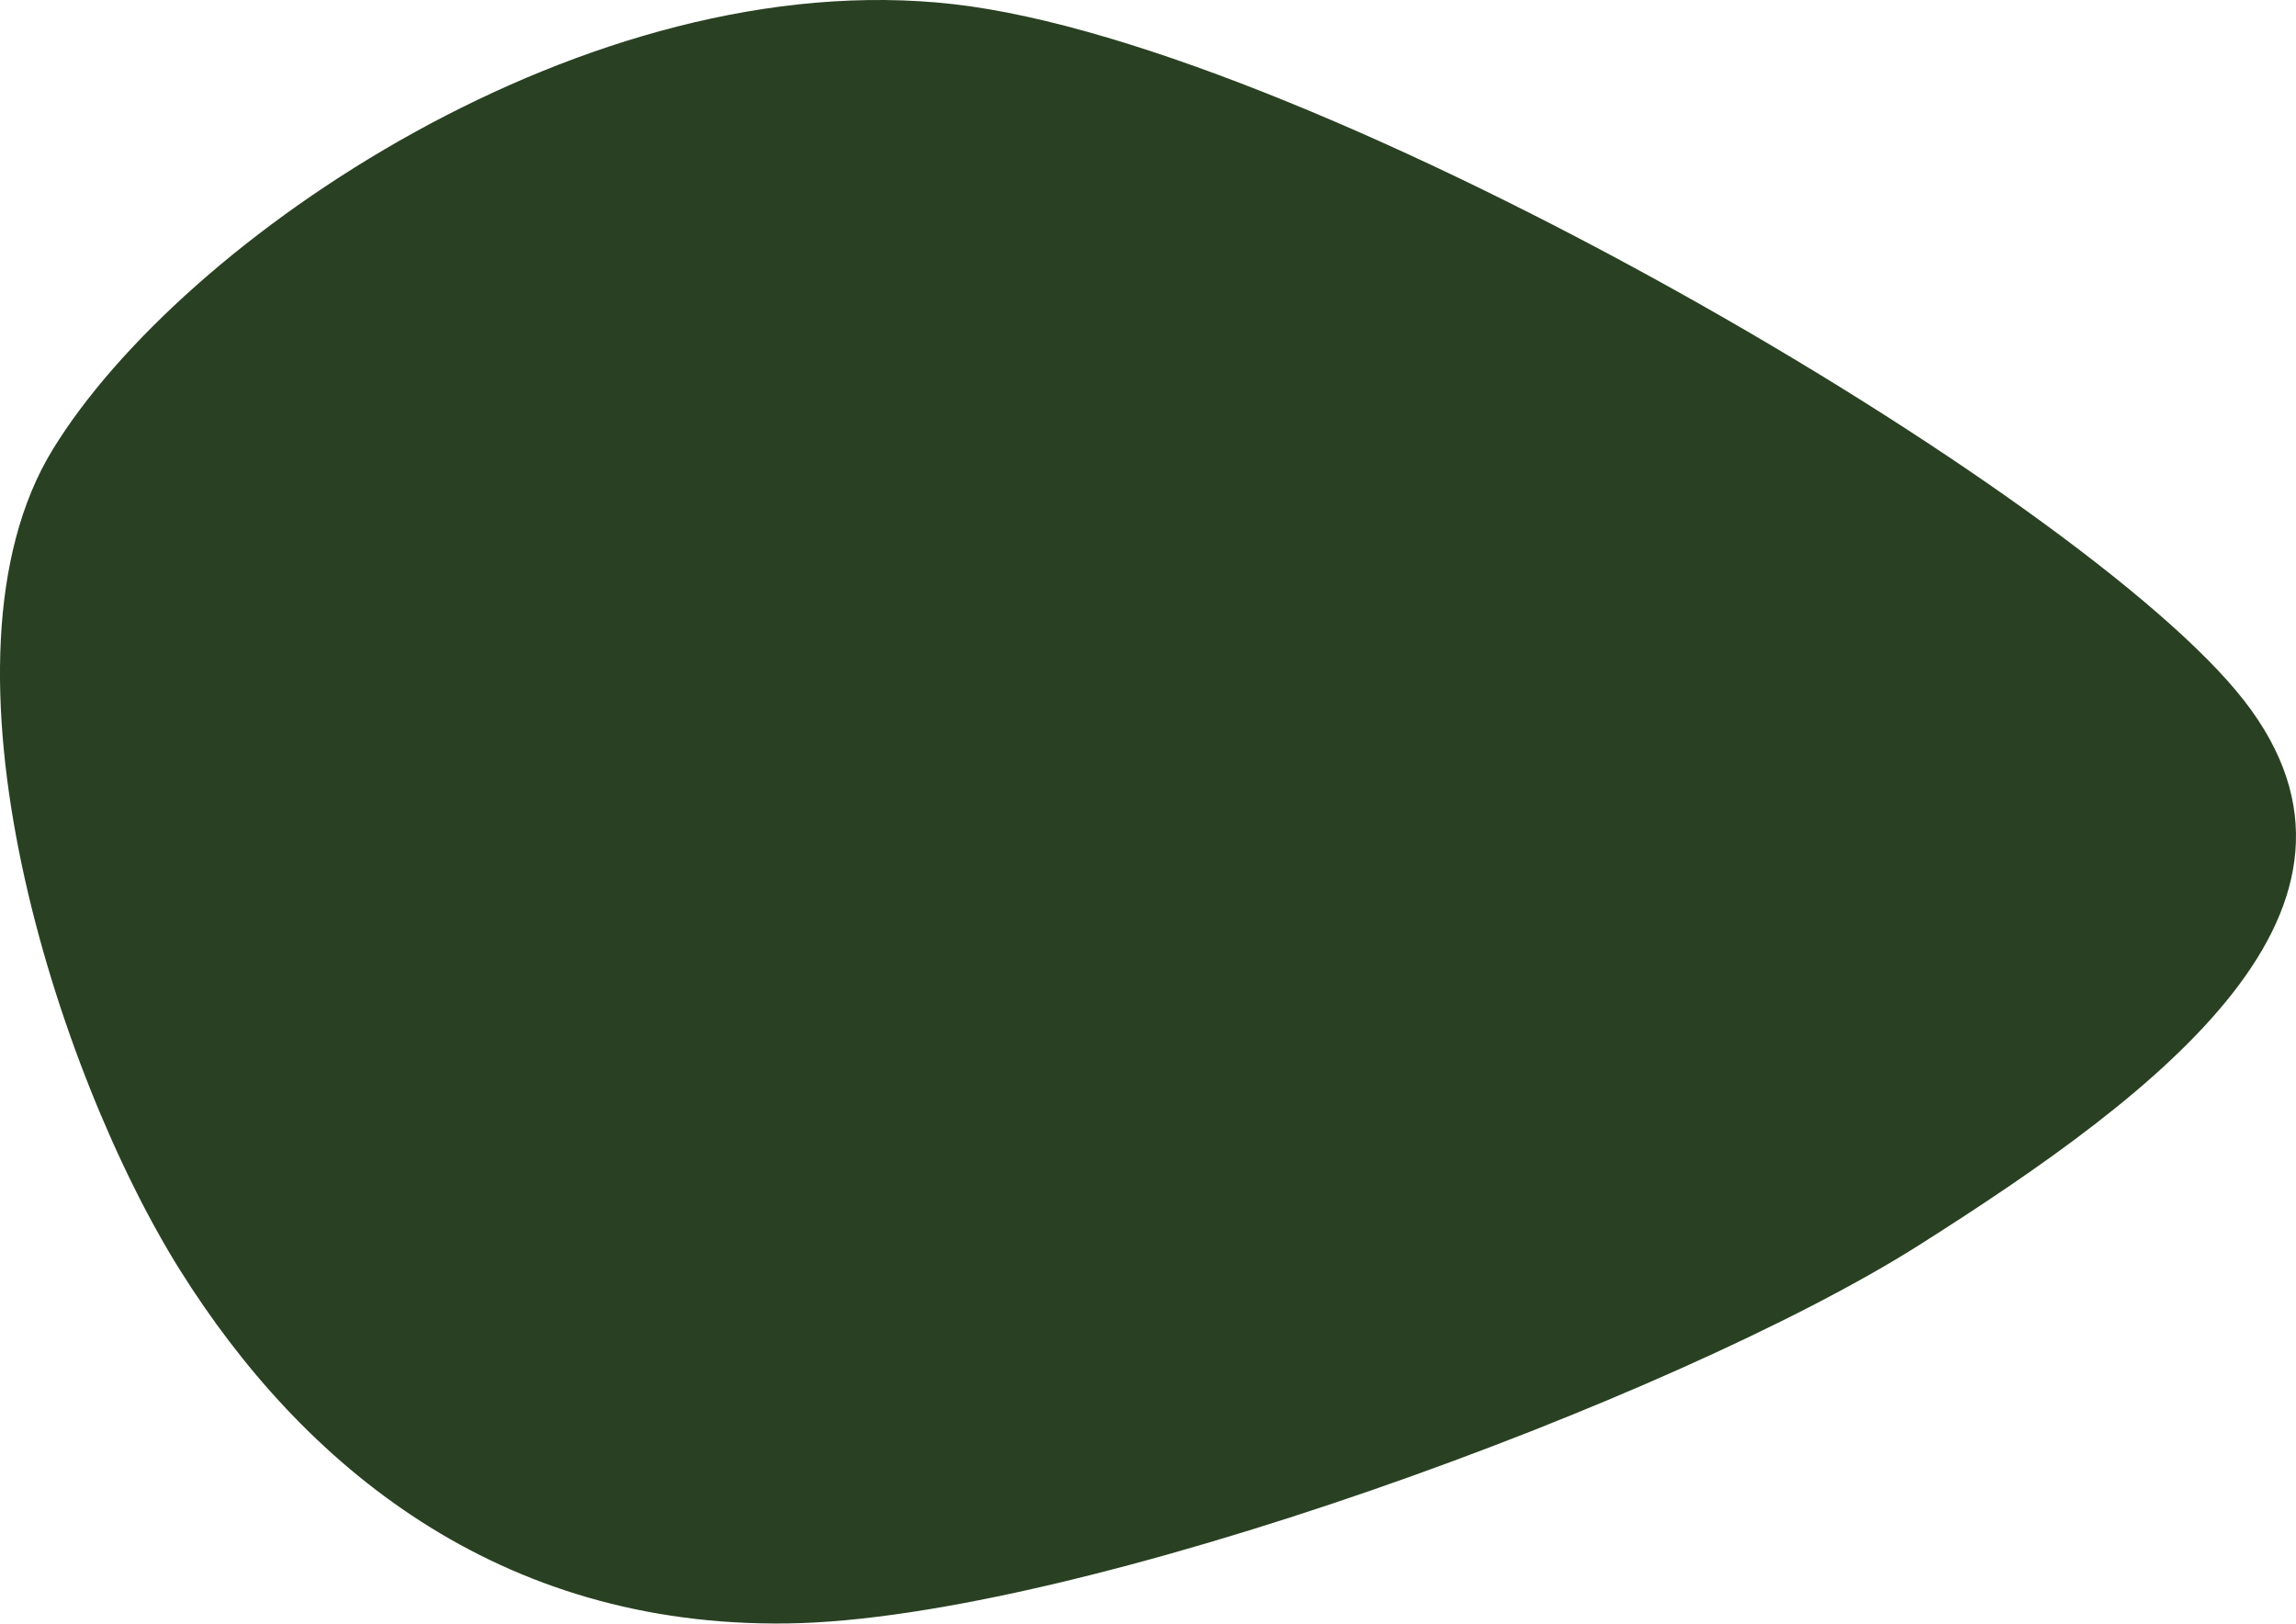
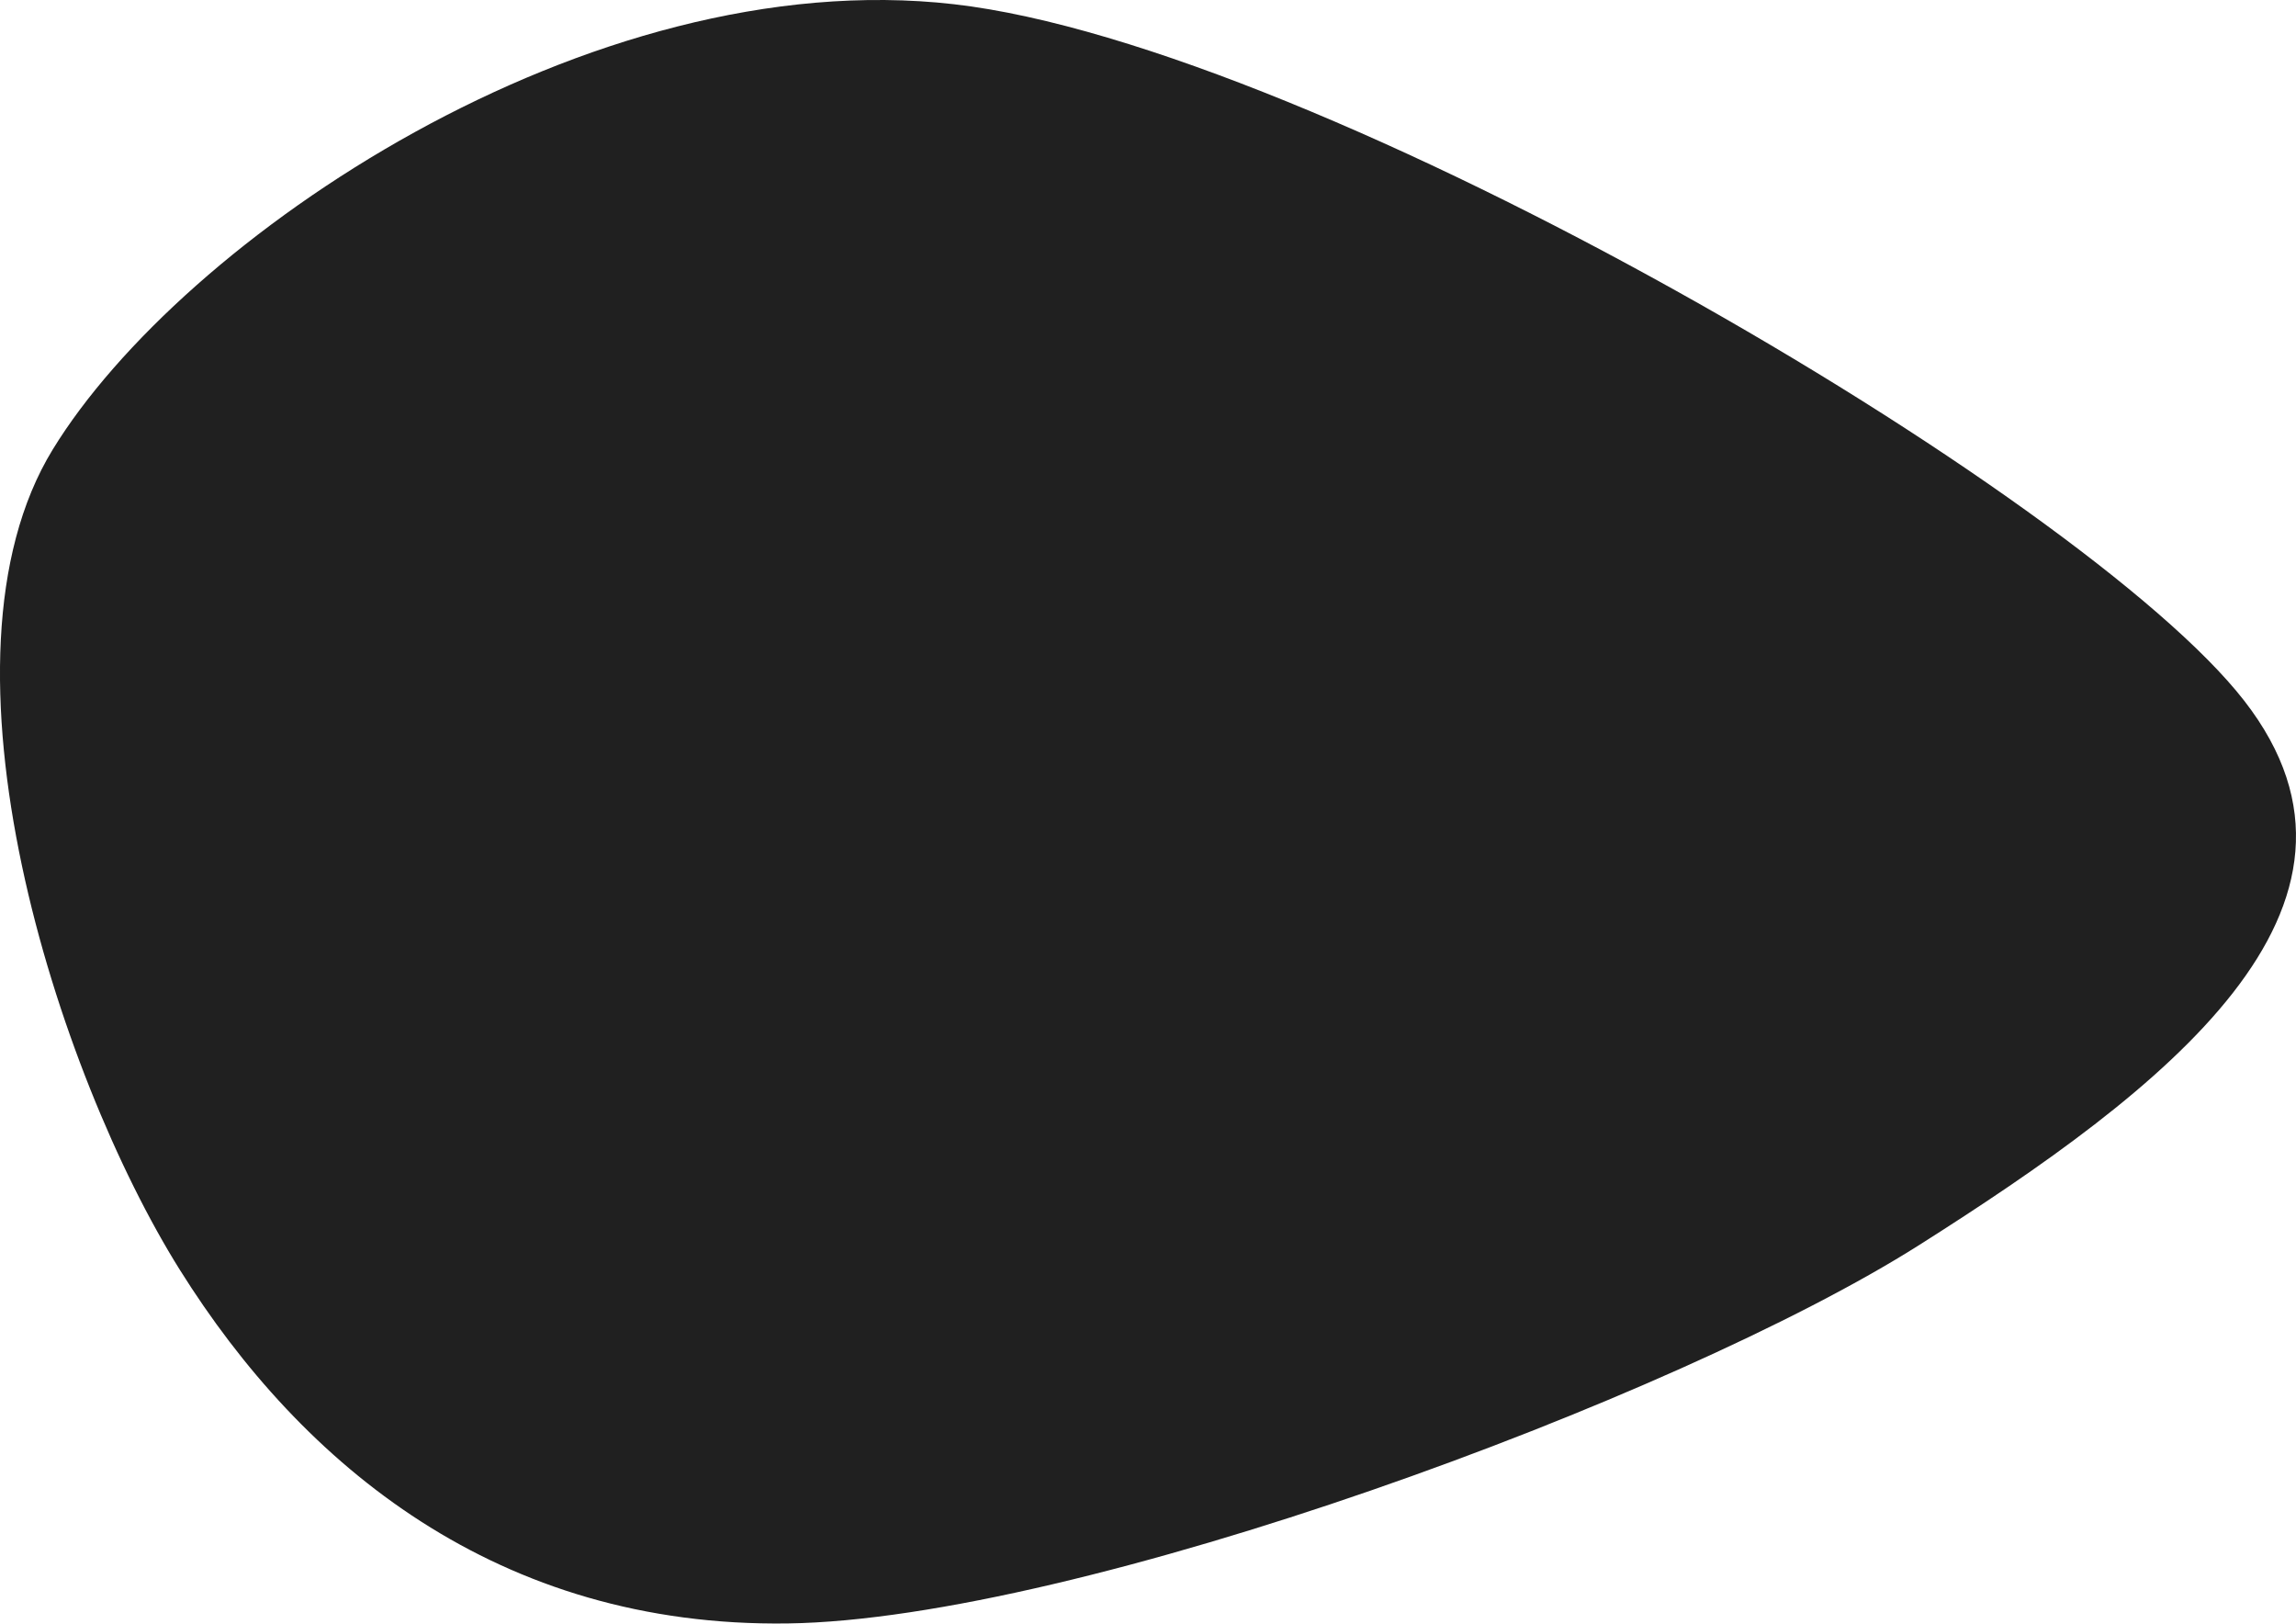
<svg xmlns="http://www.w3.org/2000/svg" version="1.1" viewBox="54.67 56.39 510.11 360.65">
-   <path d="M553.272,212.042C517.539,166.099,347.775,66.623,266.623,57.33C185.471,48.037,95.026,109.424,66.361,156.283C37.696,203.141,67.408,295.026,94.634,338.482C121.859,381.937,165.314,417.932,229.712,417.016C294.11,416.099,427.094,367.147,481.021,332.984C534.948,298.822,589.005,257.984,553.272,212.042C517.539,166.099,347.775,66.623,266.623,57.33" fill="#294122" />
+   <path d="M553.272,212.042C517.539,166.099,347.775,66.623,266.623,57.33C185.471,48.037,95.026,109.424,66.361,156.283C37.696,203.141,67.408,295.026,94.634,338.482C121.859,381.937,165.314,417.932,229.712,417.016C294.11,416.099,427.094,367.147,481.021,332.984C534.948,298.822,589.005,257.984,553.272,212.042C517.539,166.099,347.775,66.623,266.623,57.33" fill="#202020" />
</svg>
